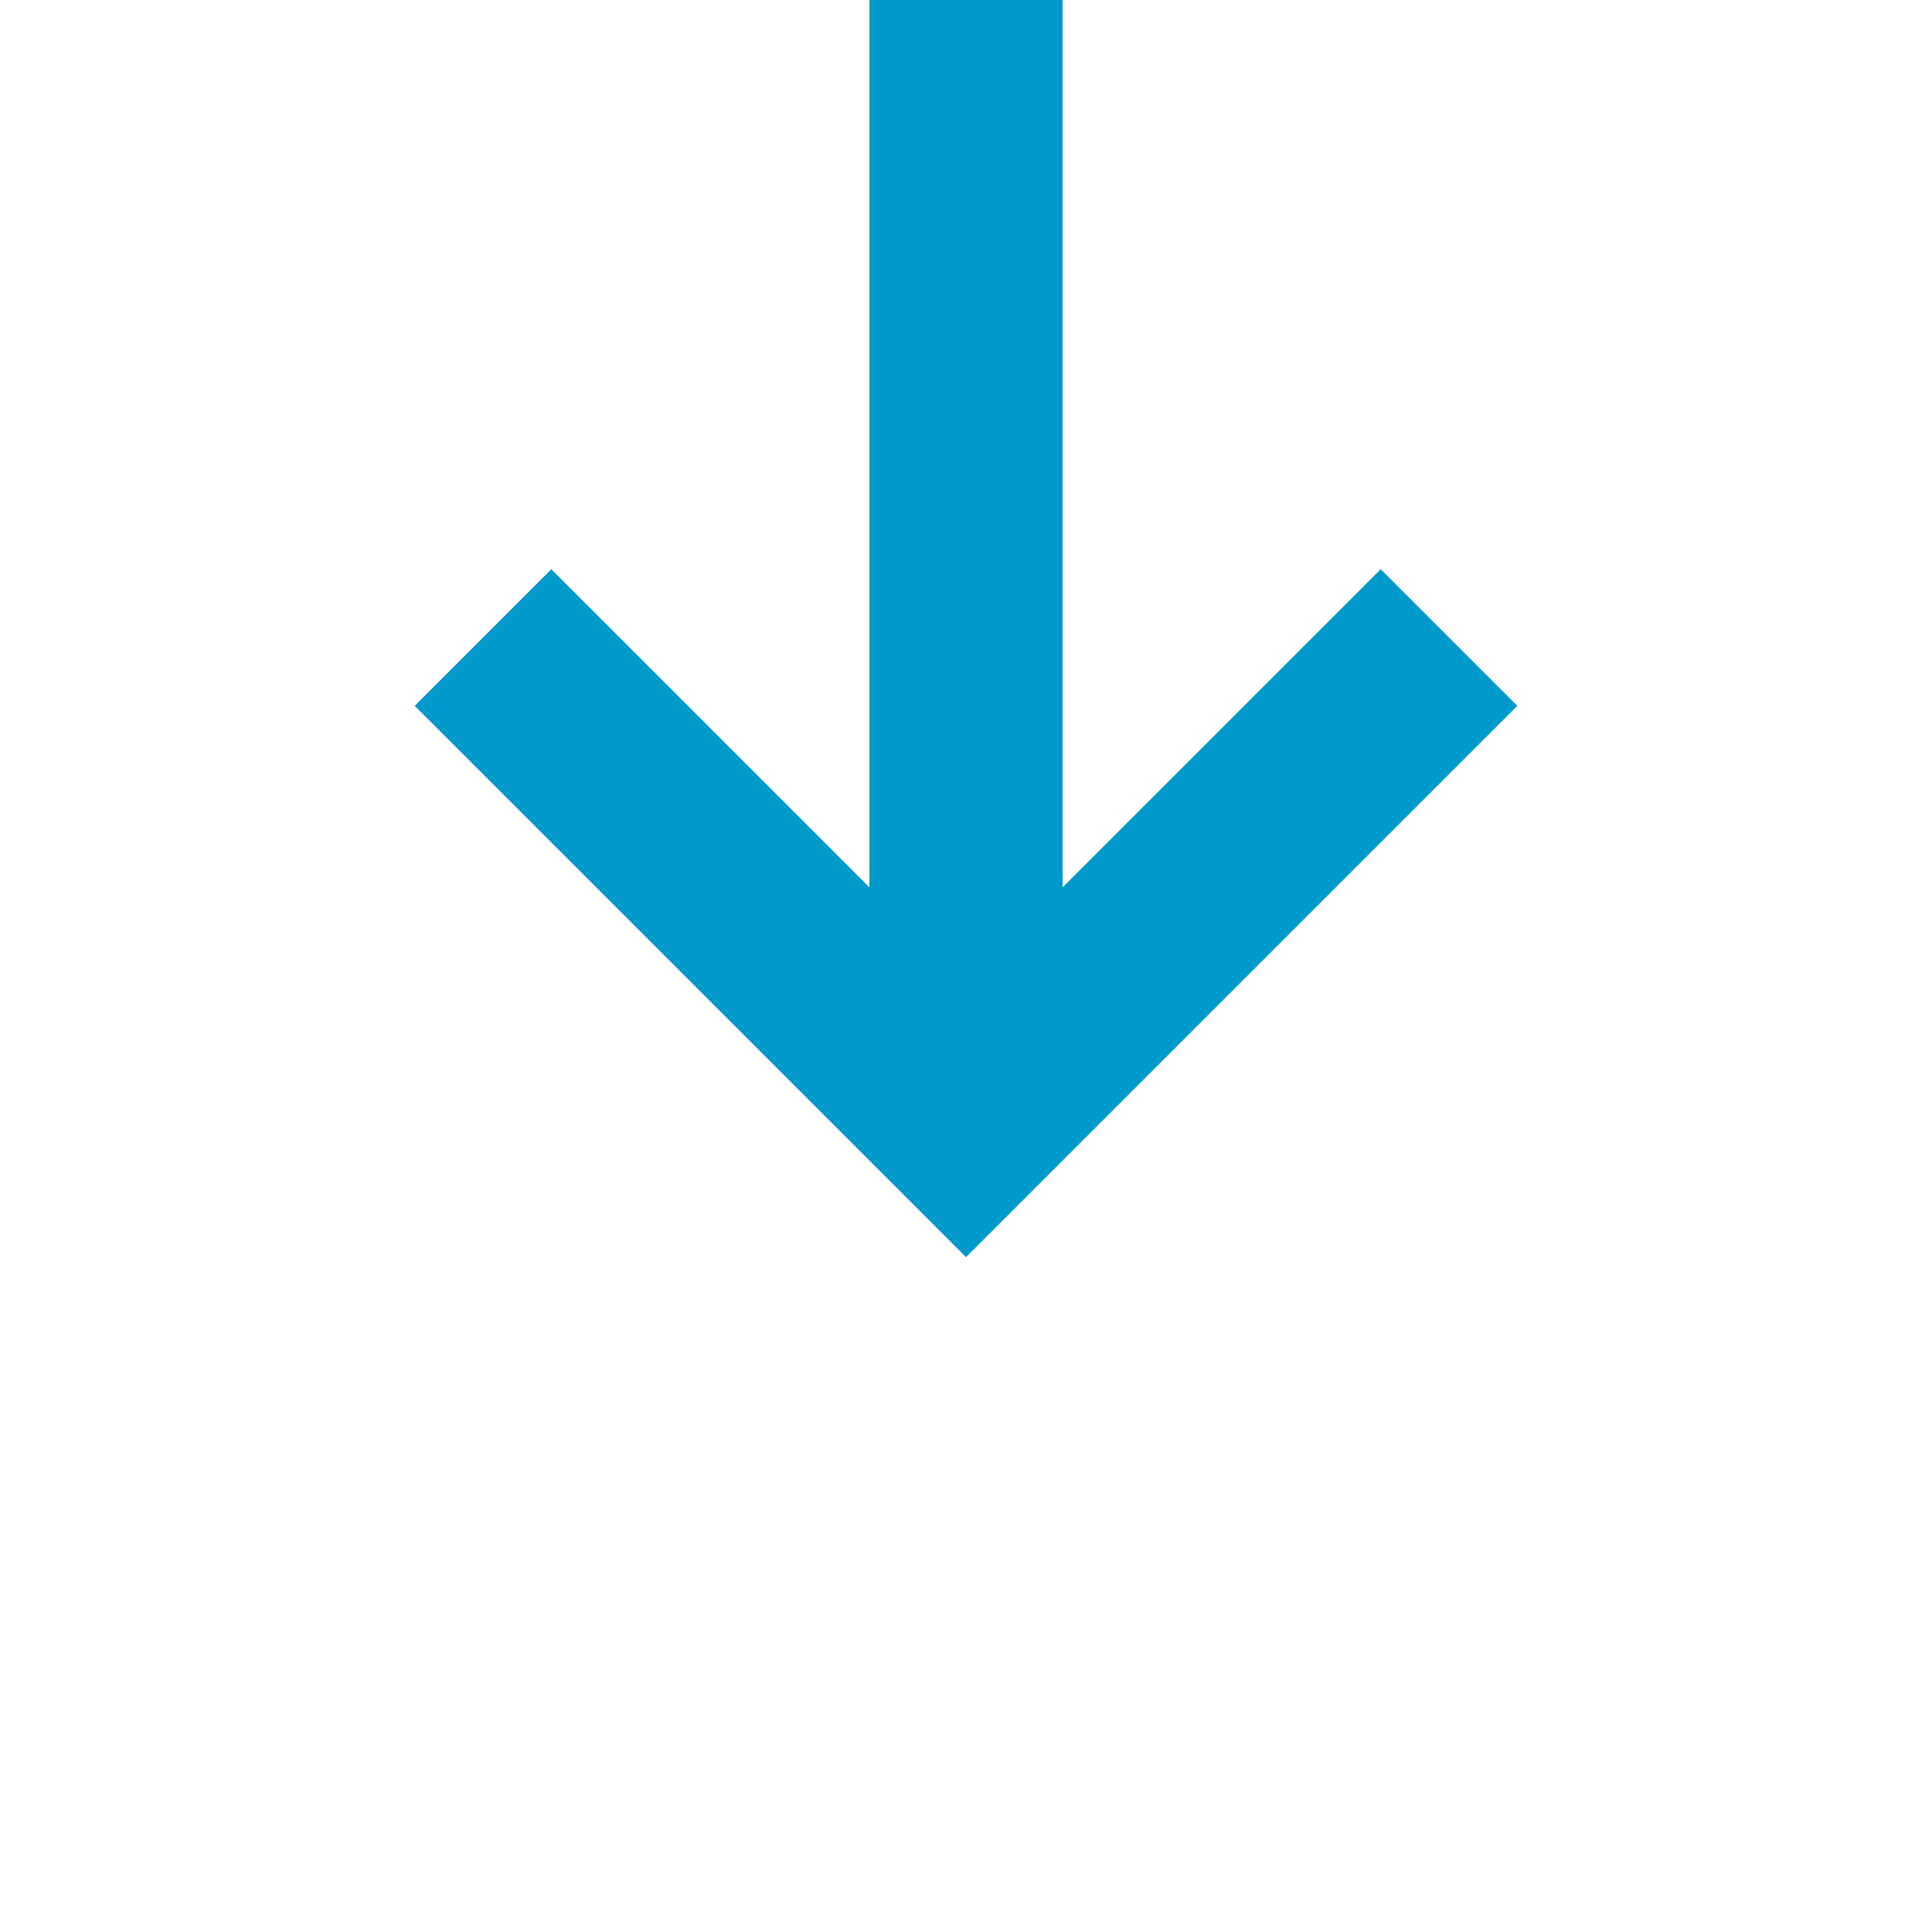
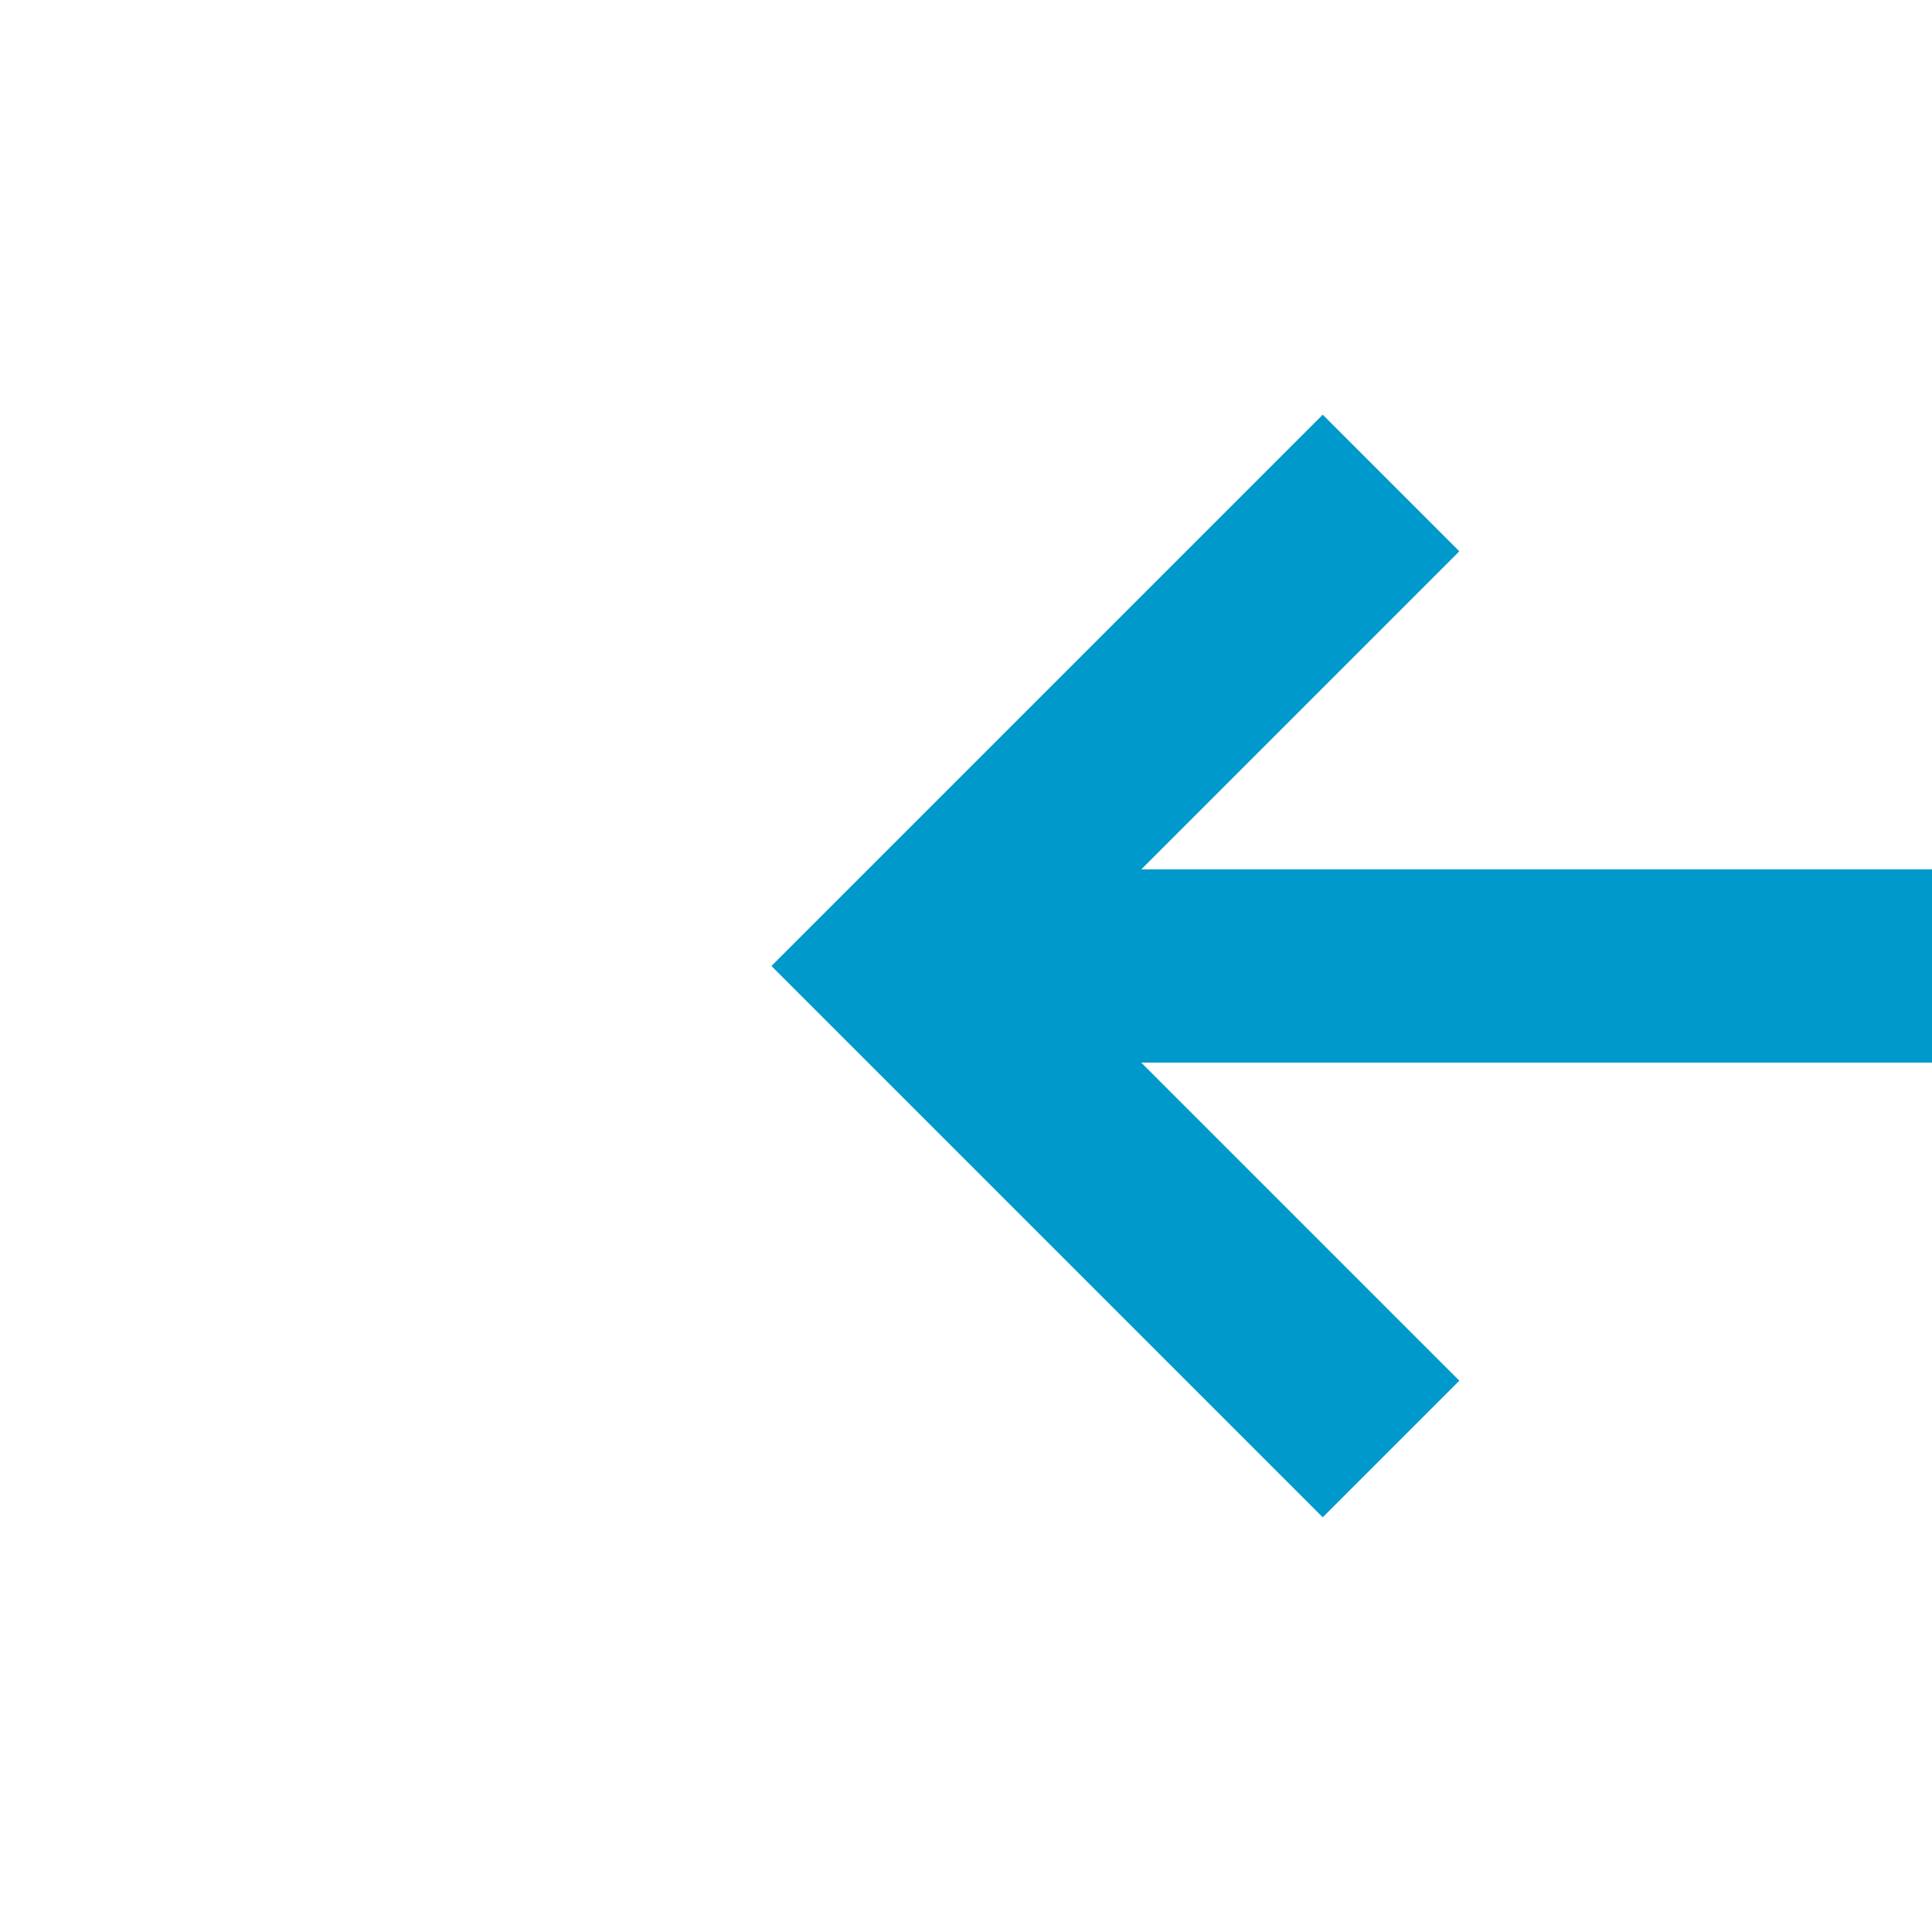
- <svg xmlns="http://www.w3.org/2000/svg" version="1.1" width="20px" height="20px" preserveAspectRatio="xMinYMid meet" viewBox="348 1449  20 18">
-   <path d="M 358 1390  L 358 1459  " stroke-width="2" stroke-dasharray="18,8" stroke="#0099cc" fill="none" />
-   <path d="M 362.293 1453.893  L 358 1458.186  L 353.707 1453.893  L 352.293 1455.307  L 357.293 1460.307  L 358 1461.014  L 358.707 1460.307  L 363.707 1455.307  L 362.293 1453.893  Z " fill-rule="nonzero" fill="#0099cc" stroke="none" />
+ <svg xmlns="http://www.w3.org/2000/svg" version="1.1" width="20px" height="20px" preserveAspectRatio="xMinYMid meet" viewBox="658 941  20 18">
+   <path d="M 824 950  L 668 950  " stroke-width="2" stroke="#0099cc" fill="none" />
+   <path d="M 673.107 954.293  L 668.814 950  L 673.107 945.707  L 671.693 944.293  L 666.693 949.293  L 665.986 950  L 666.693 950.707  L 671.693 955.707  L 673.107 954.293  Z " fill-rule="nonzero" fill="#0099cc" stroke="none" />
</svg>
